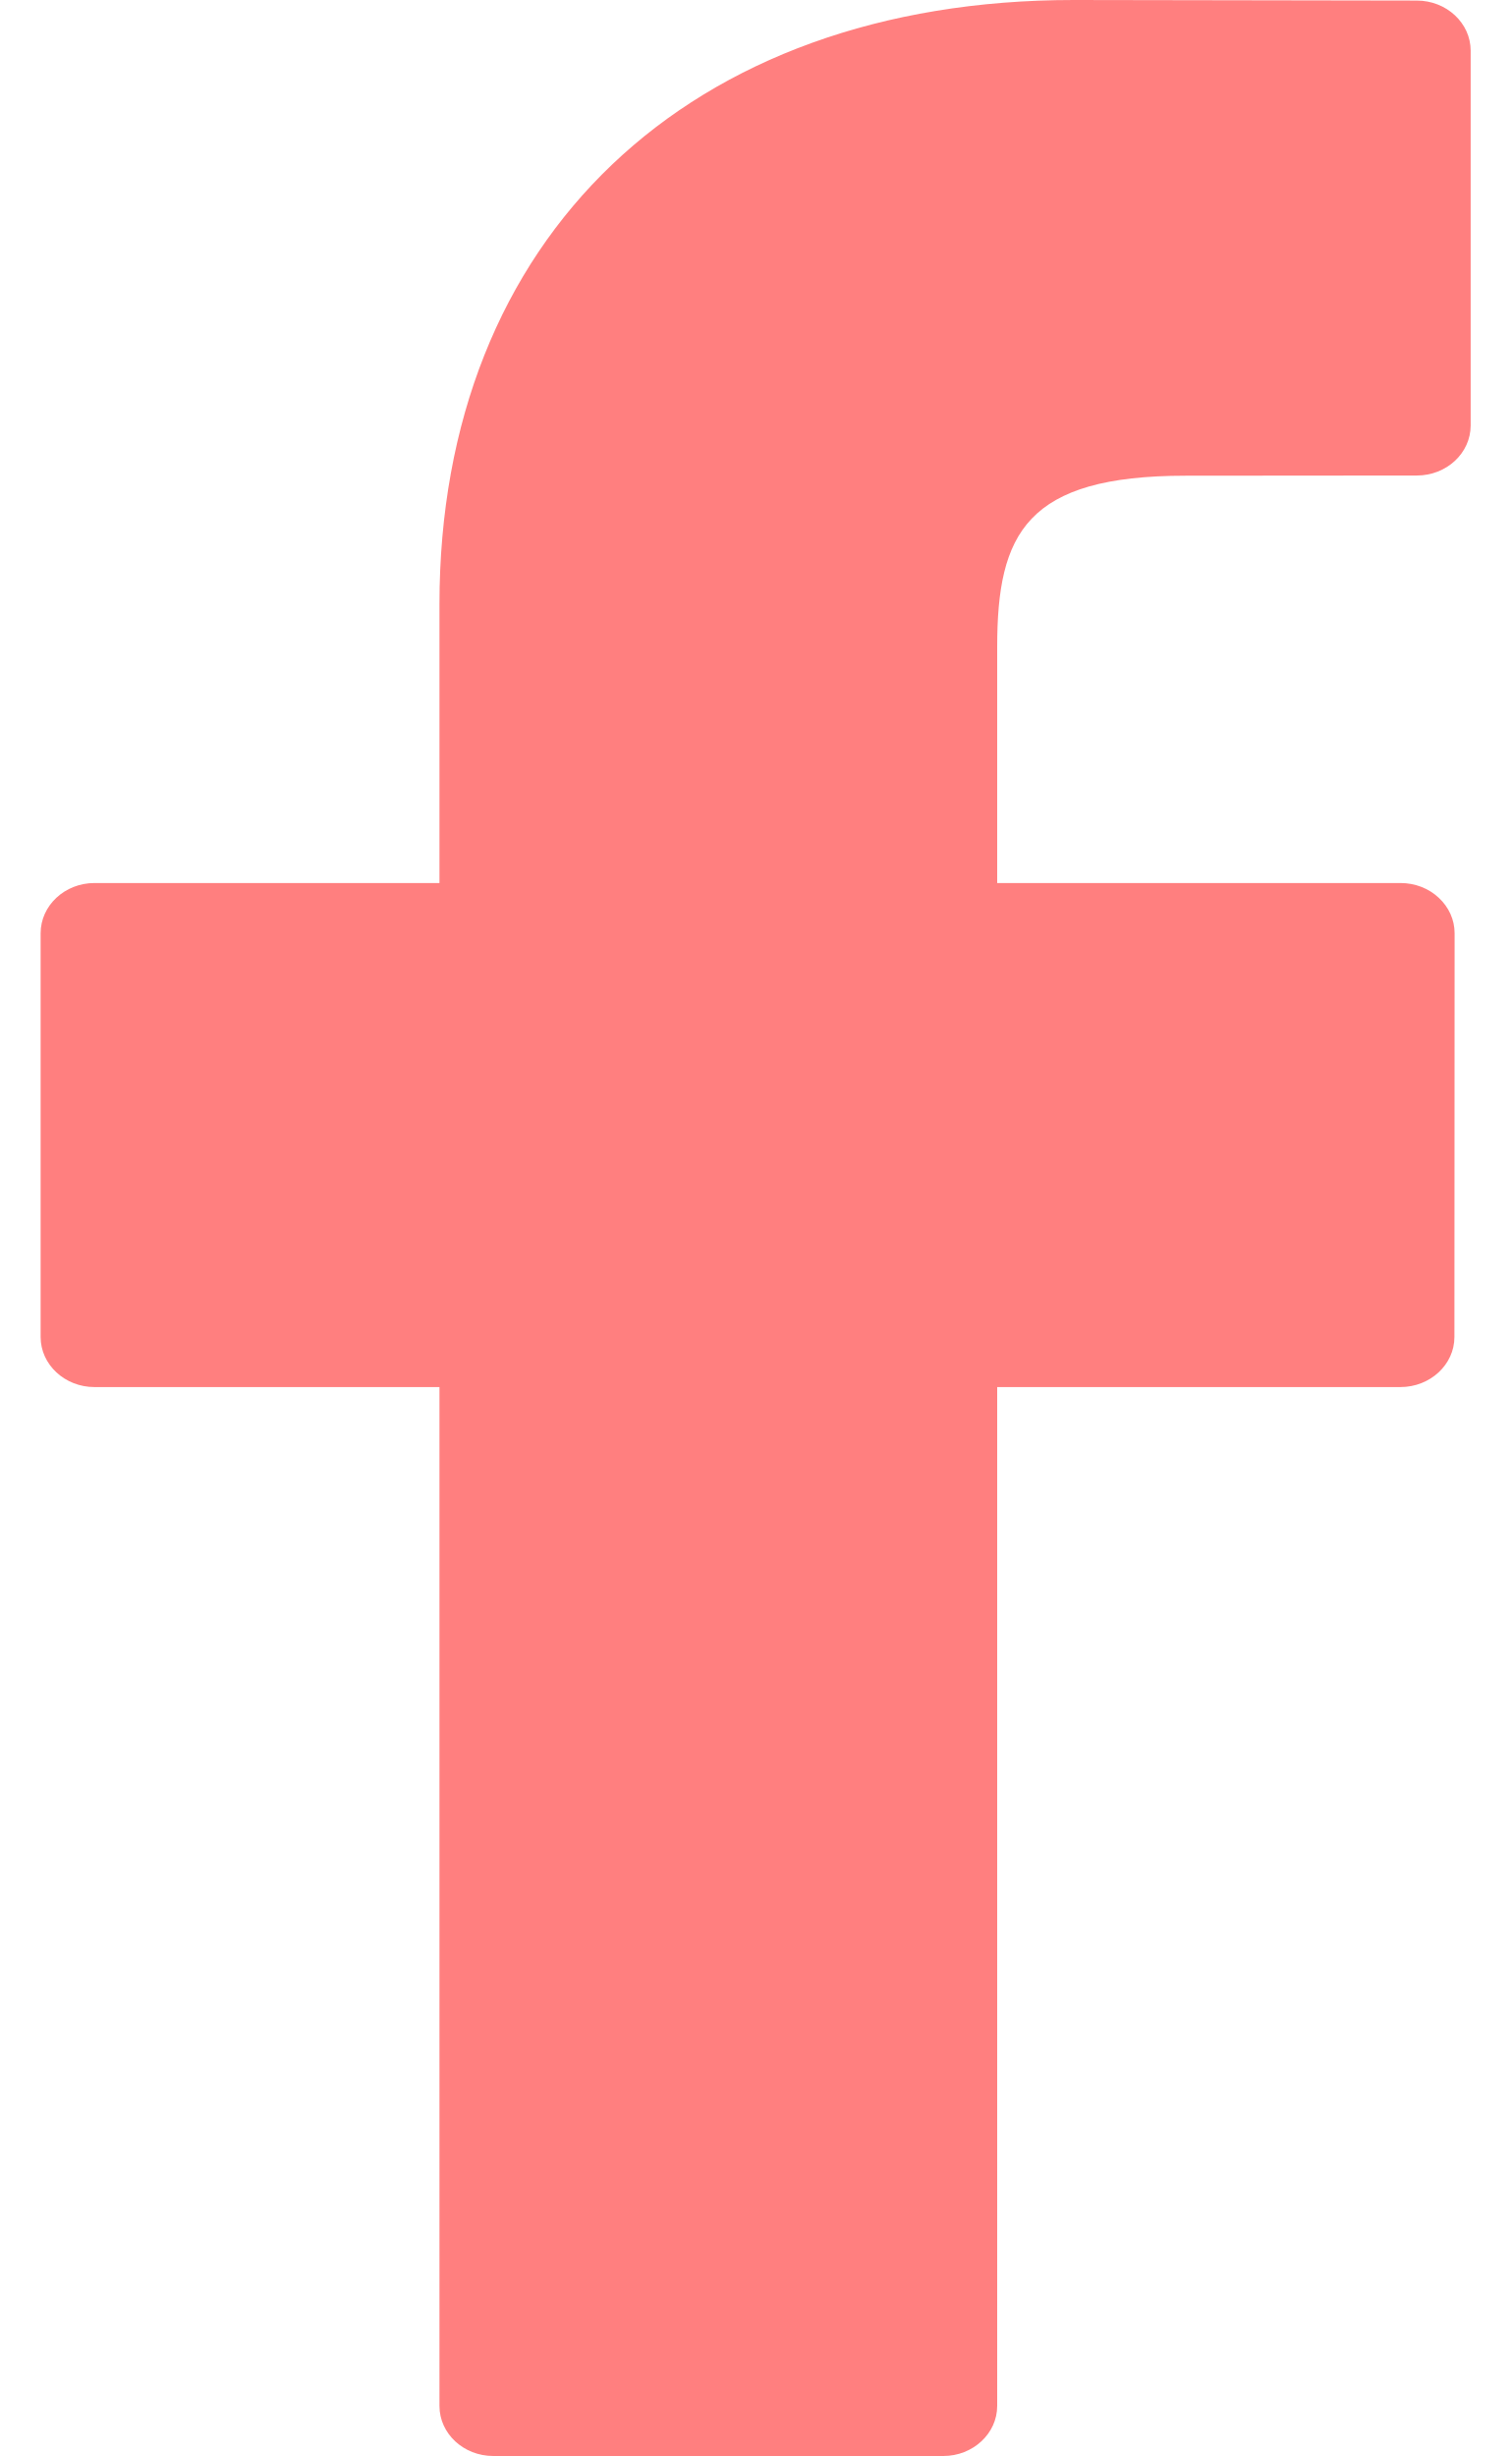
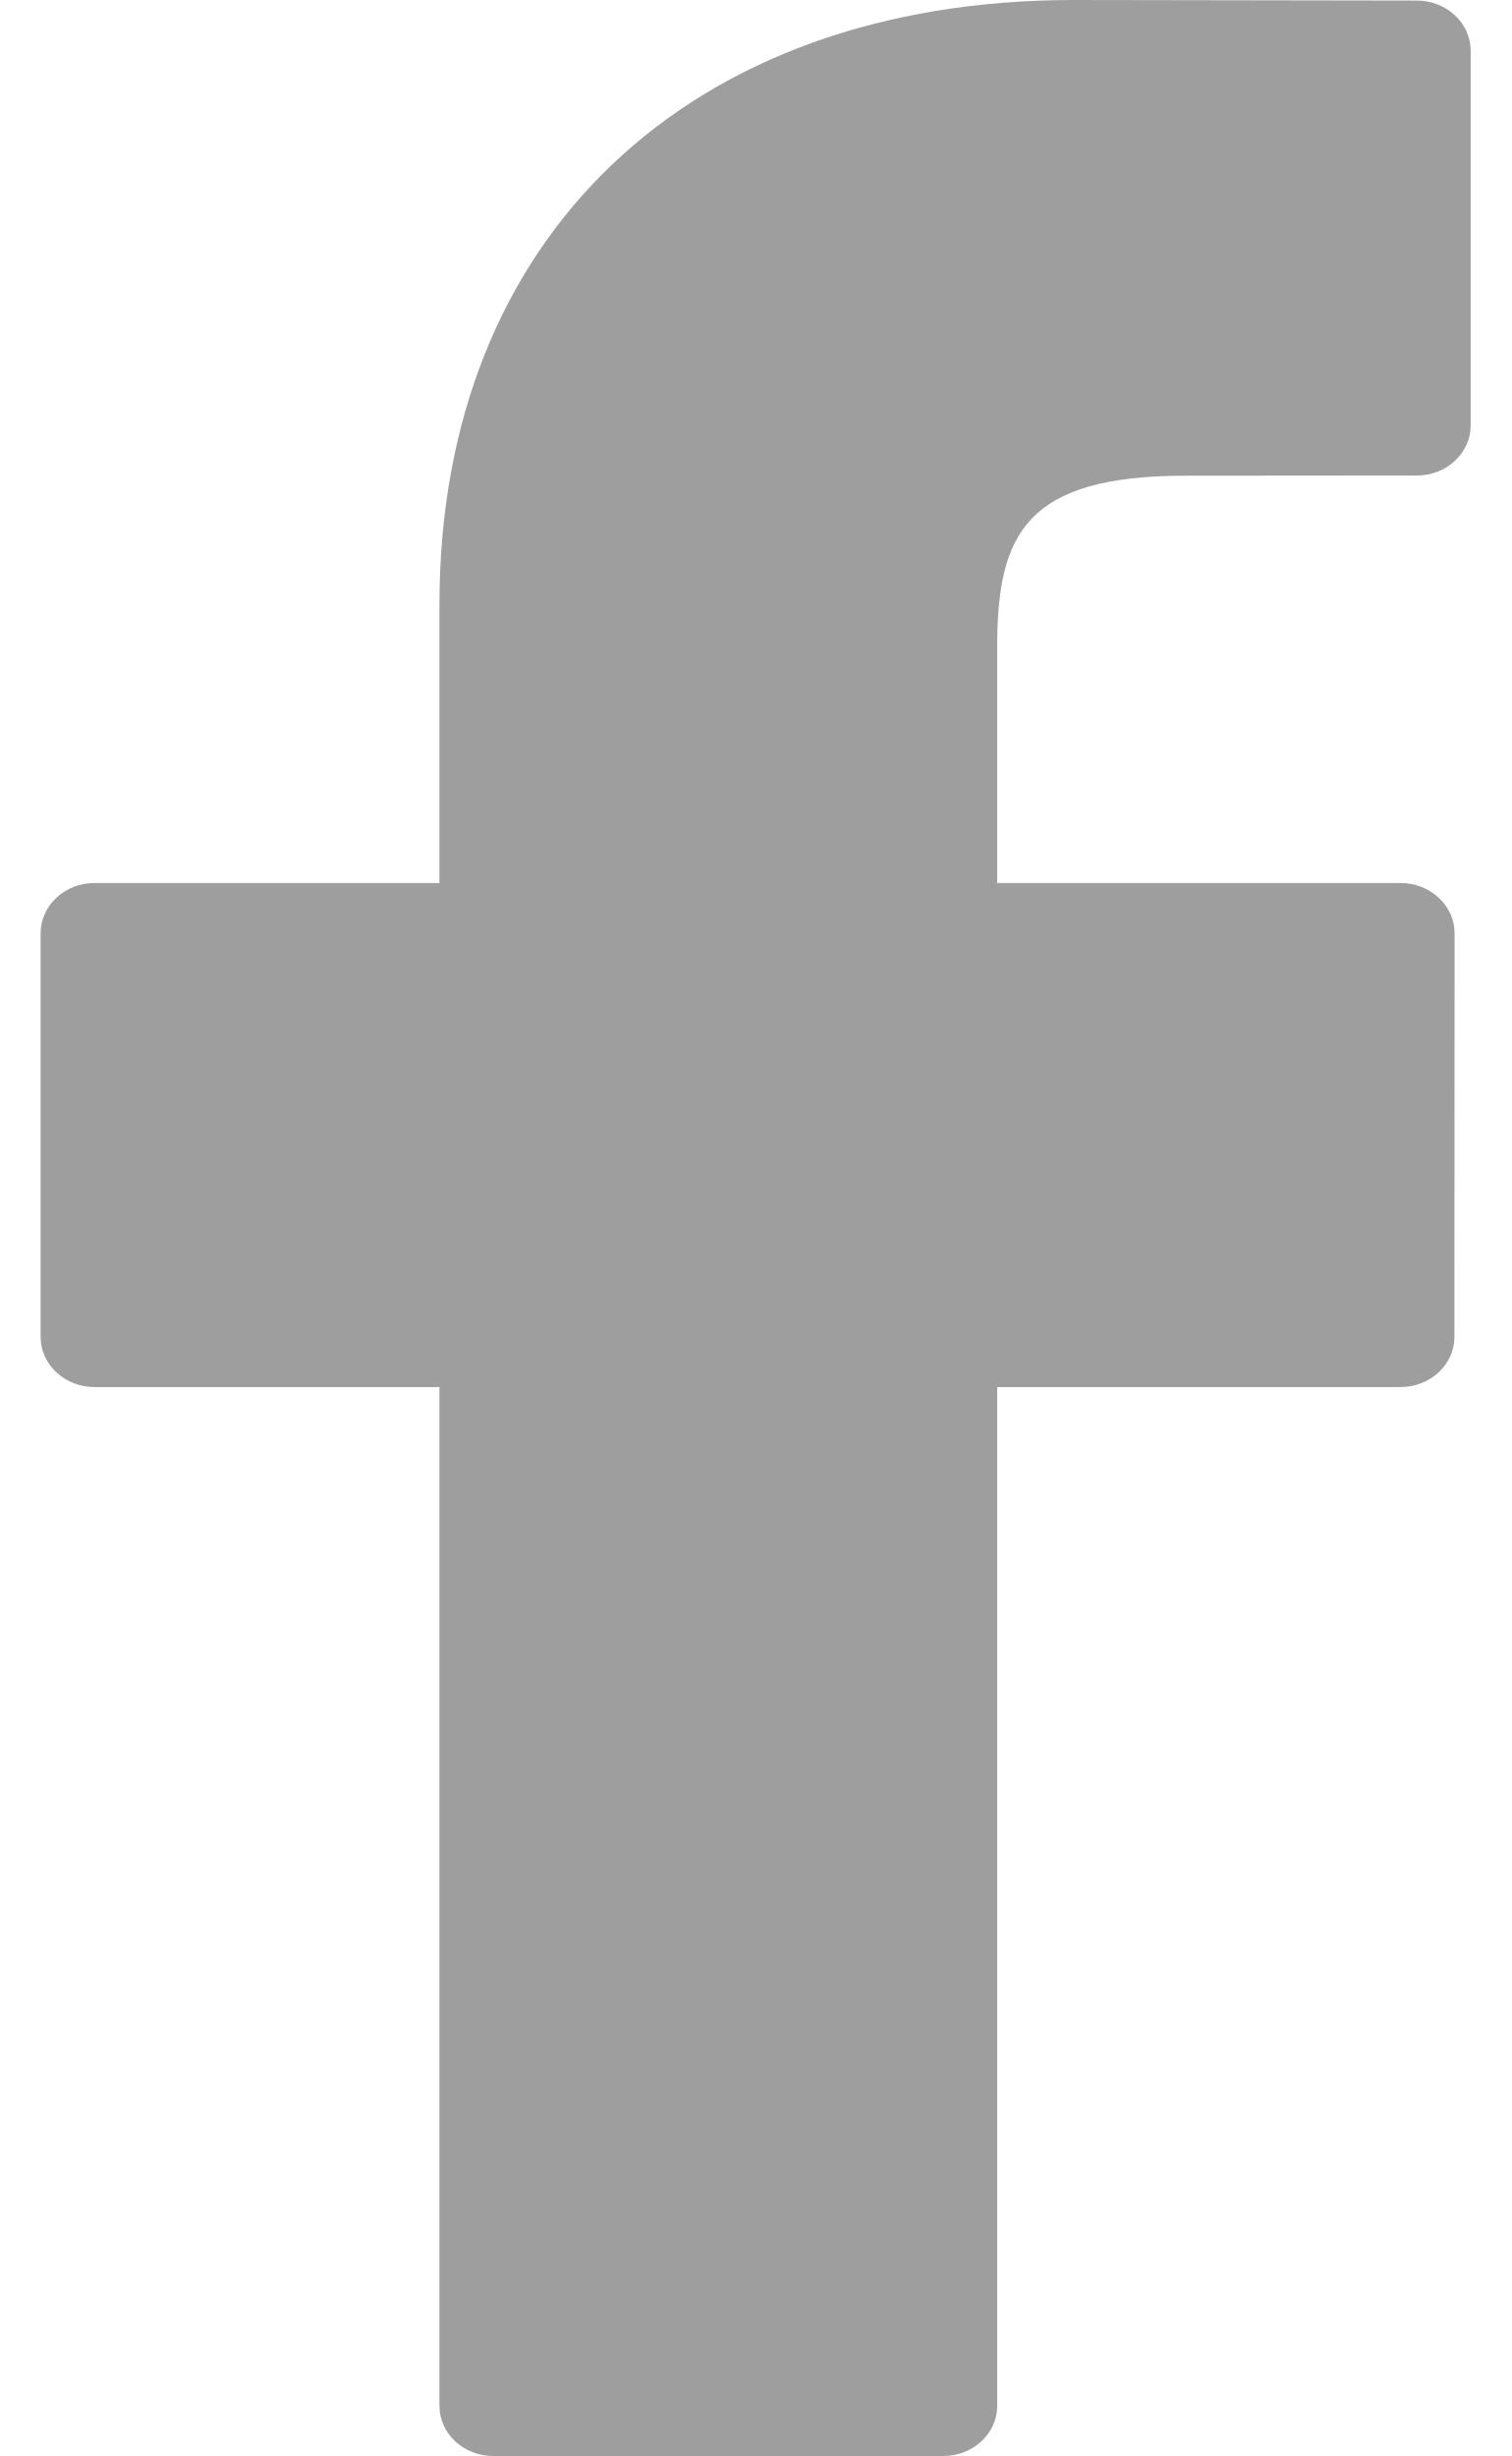
- <svg xmlns="http://www.w3.org/2000/svg" width="8" height="13" viewBox="0 0 8 13" fill="red">
-   <path d="M7.499 0.003L5.683 0C3.644 0 2.326 1.256 2.326 3.199V4.674H0.5C0.343 4.674 0.215 4.793 0.215 4.94V7.077C0.215 7.223 0.343 7.342 0.5 7.342H2.326V12.735C2.326 12.881 2.453 13 2.611 13H4.993C5.15 13 5.278 12.881 5.278 12.735V7.342H7.412C7.57 7.342 7.698 7.223 7.698 7.077L7.699 4.94C7.699 4.869 7.669 4.802 7.615 4.752C7.562 4.702 7.489 4.674 7.413 4.674H5.278V3.424C5.278 2.823 5.432 2.518 6.276 2.518L7.499 2.517C7.656 2.517 7.784 2.399 7.784 2.252V0.268C7.784 0.122 7.656 0.003 7.499 0.003Z" fill="red" fill-opacity="0.5" />
+ <svg xmlns="http://www.w3.org/2000/svg" width="8" height="13" viewBox="0 0 8 13" fill="#9E9E9E">
+   <path d="M7.499 0.003L5.683 0C3.644 0 2.326 1.256 2.326 3.199V4.674H0.5C0.343 4.674 0.215 4.793 0.215 4.94V7.077C0.215 7.223 0.343 7.342 0.5 7.342H2.326V12.735C2.326 12.881 2.453 13 2.611 13H4.993C5.15 13 5.278 12.881 5.278 12.735V7.342H7.412C7.57 7.342 7.698 7.223 7.698 7.077L7.699 4.94C7.699 4.869 7.669 4.802 7.615 4.752C7.562 4.702 7.489 4.674 7.413 4.674H5.278V3.424C5.278 2.823 5.432 2.518 6.276 2.518L7.499 2.517C7.656 2.517 7.784 2.399 7.784 2.252V0.268C7.784 0.122 7.656 0.003 7.499 0.003Z" fill="#9E9E9E" />
</svg>
